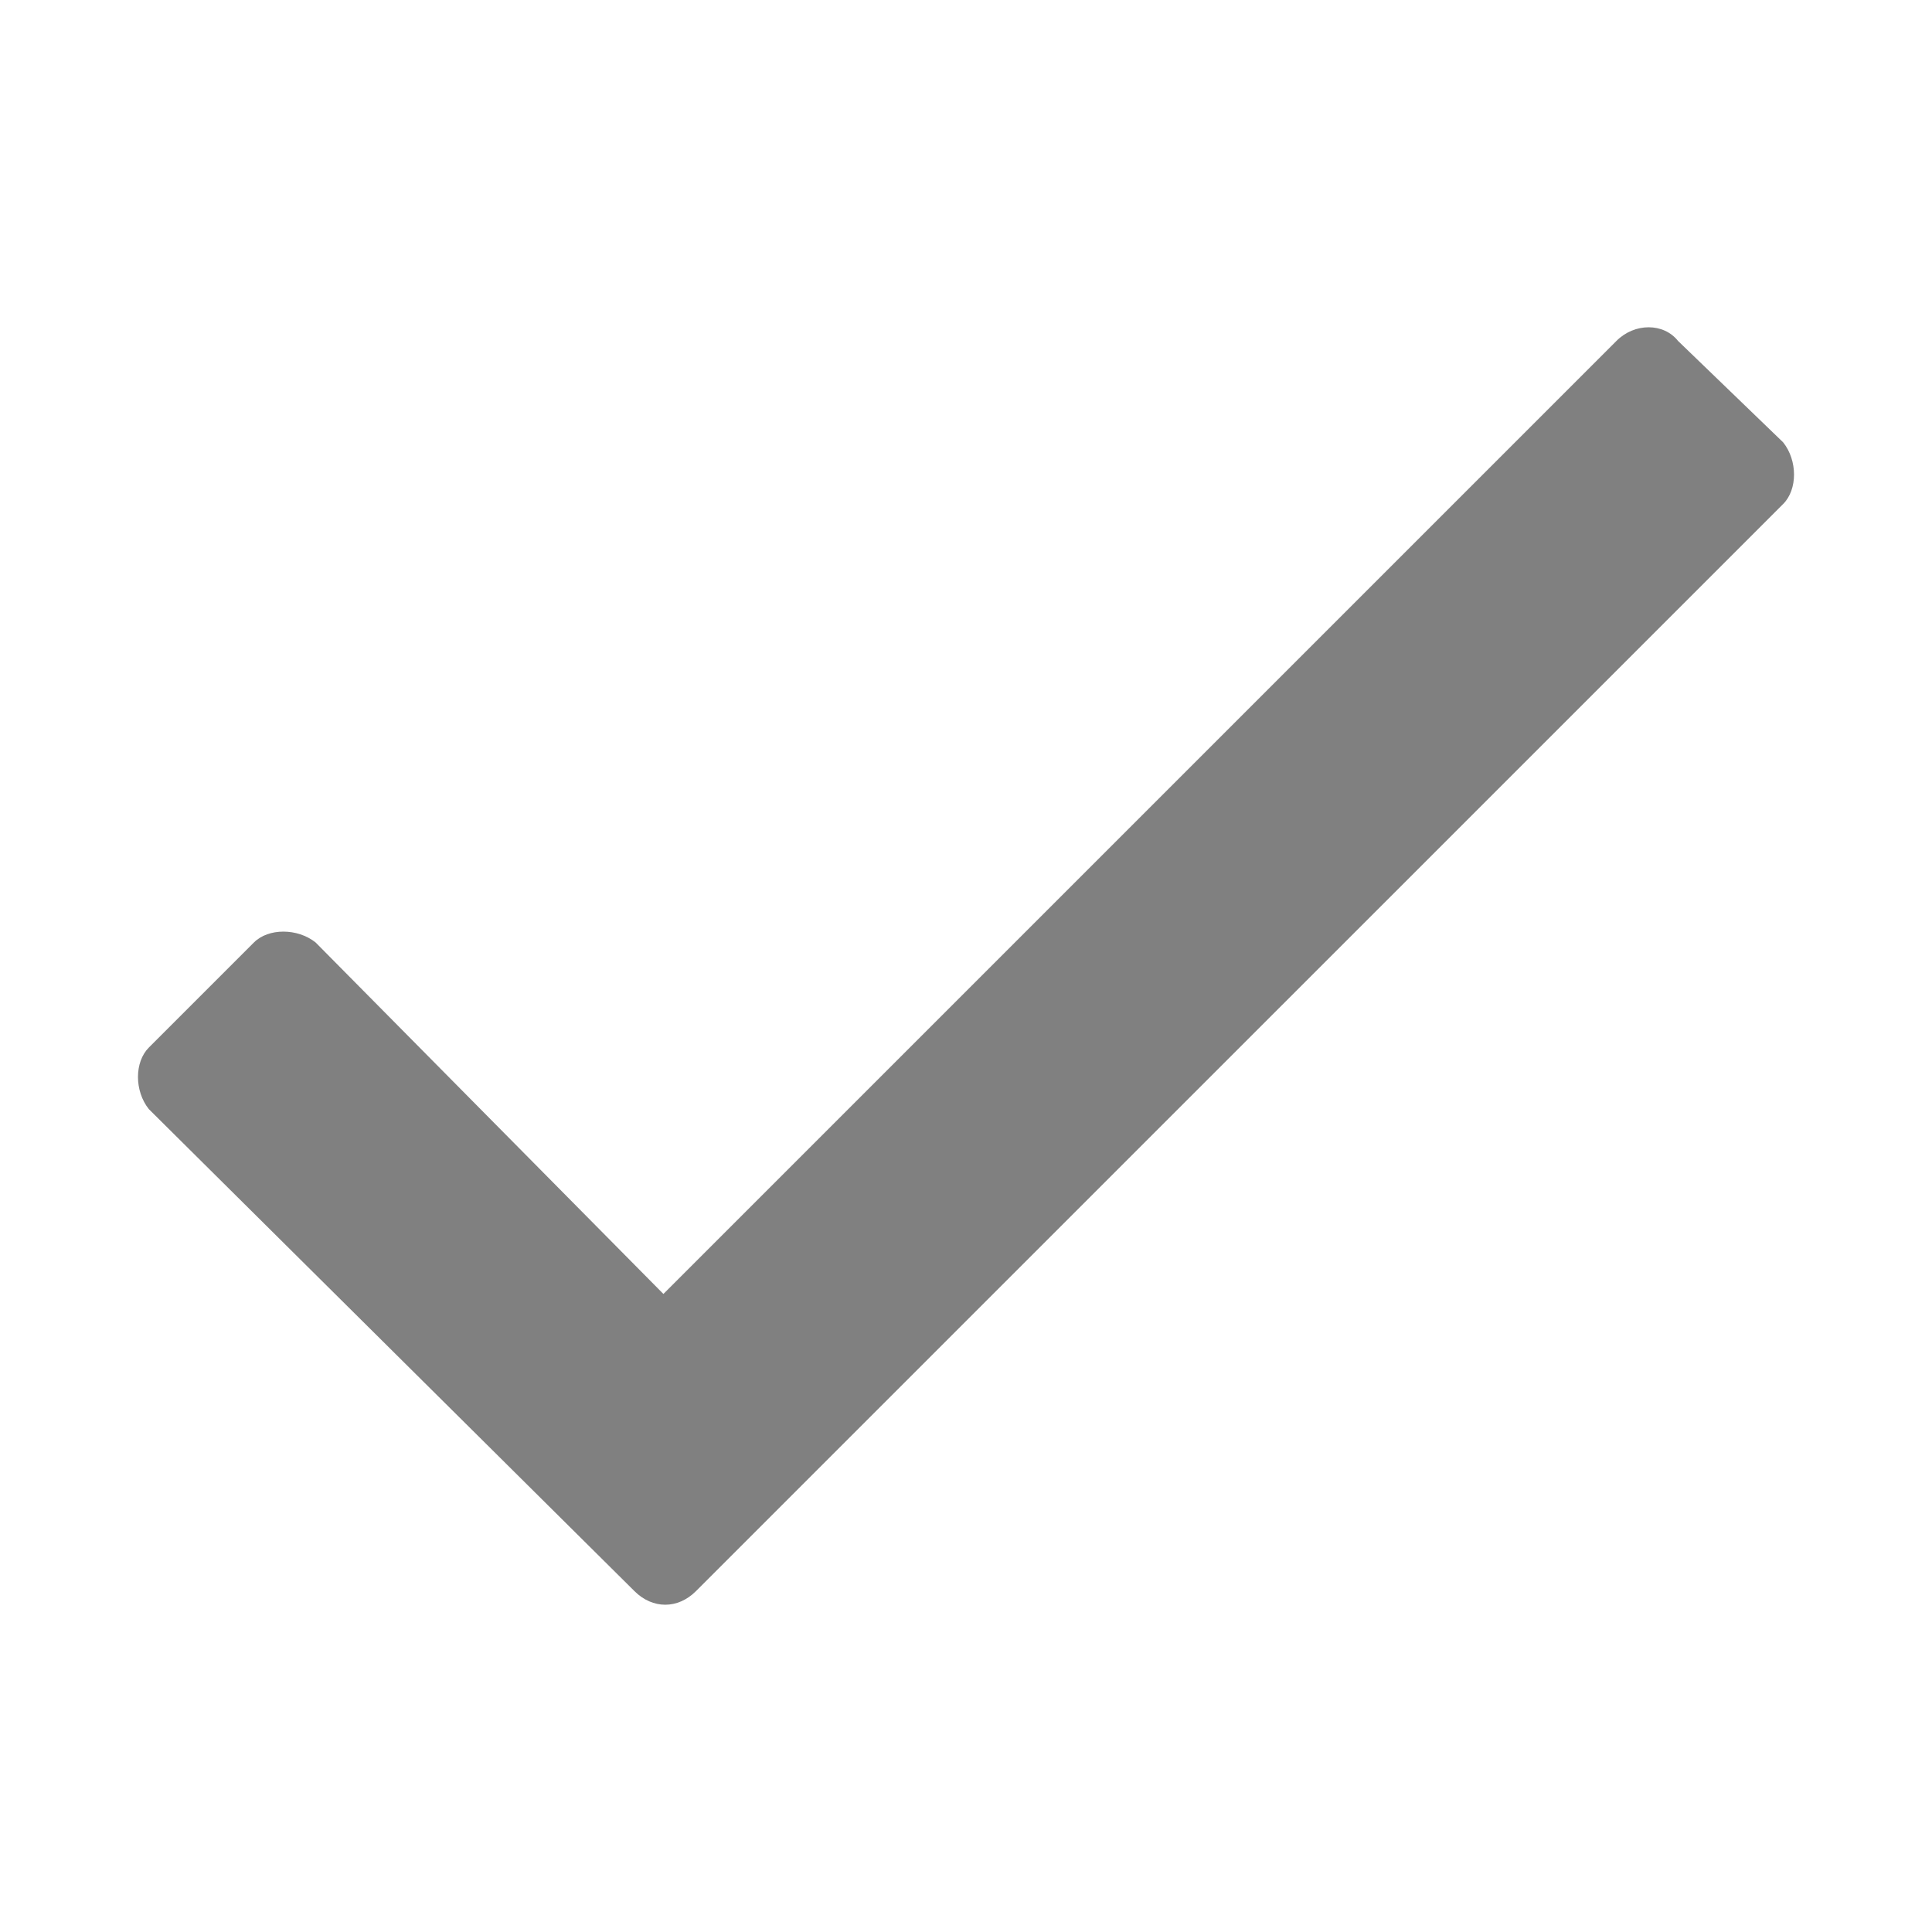
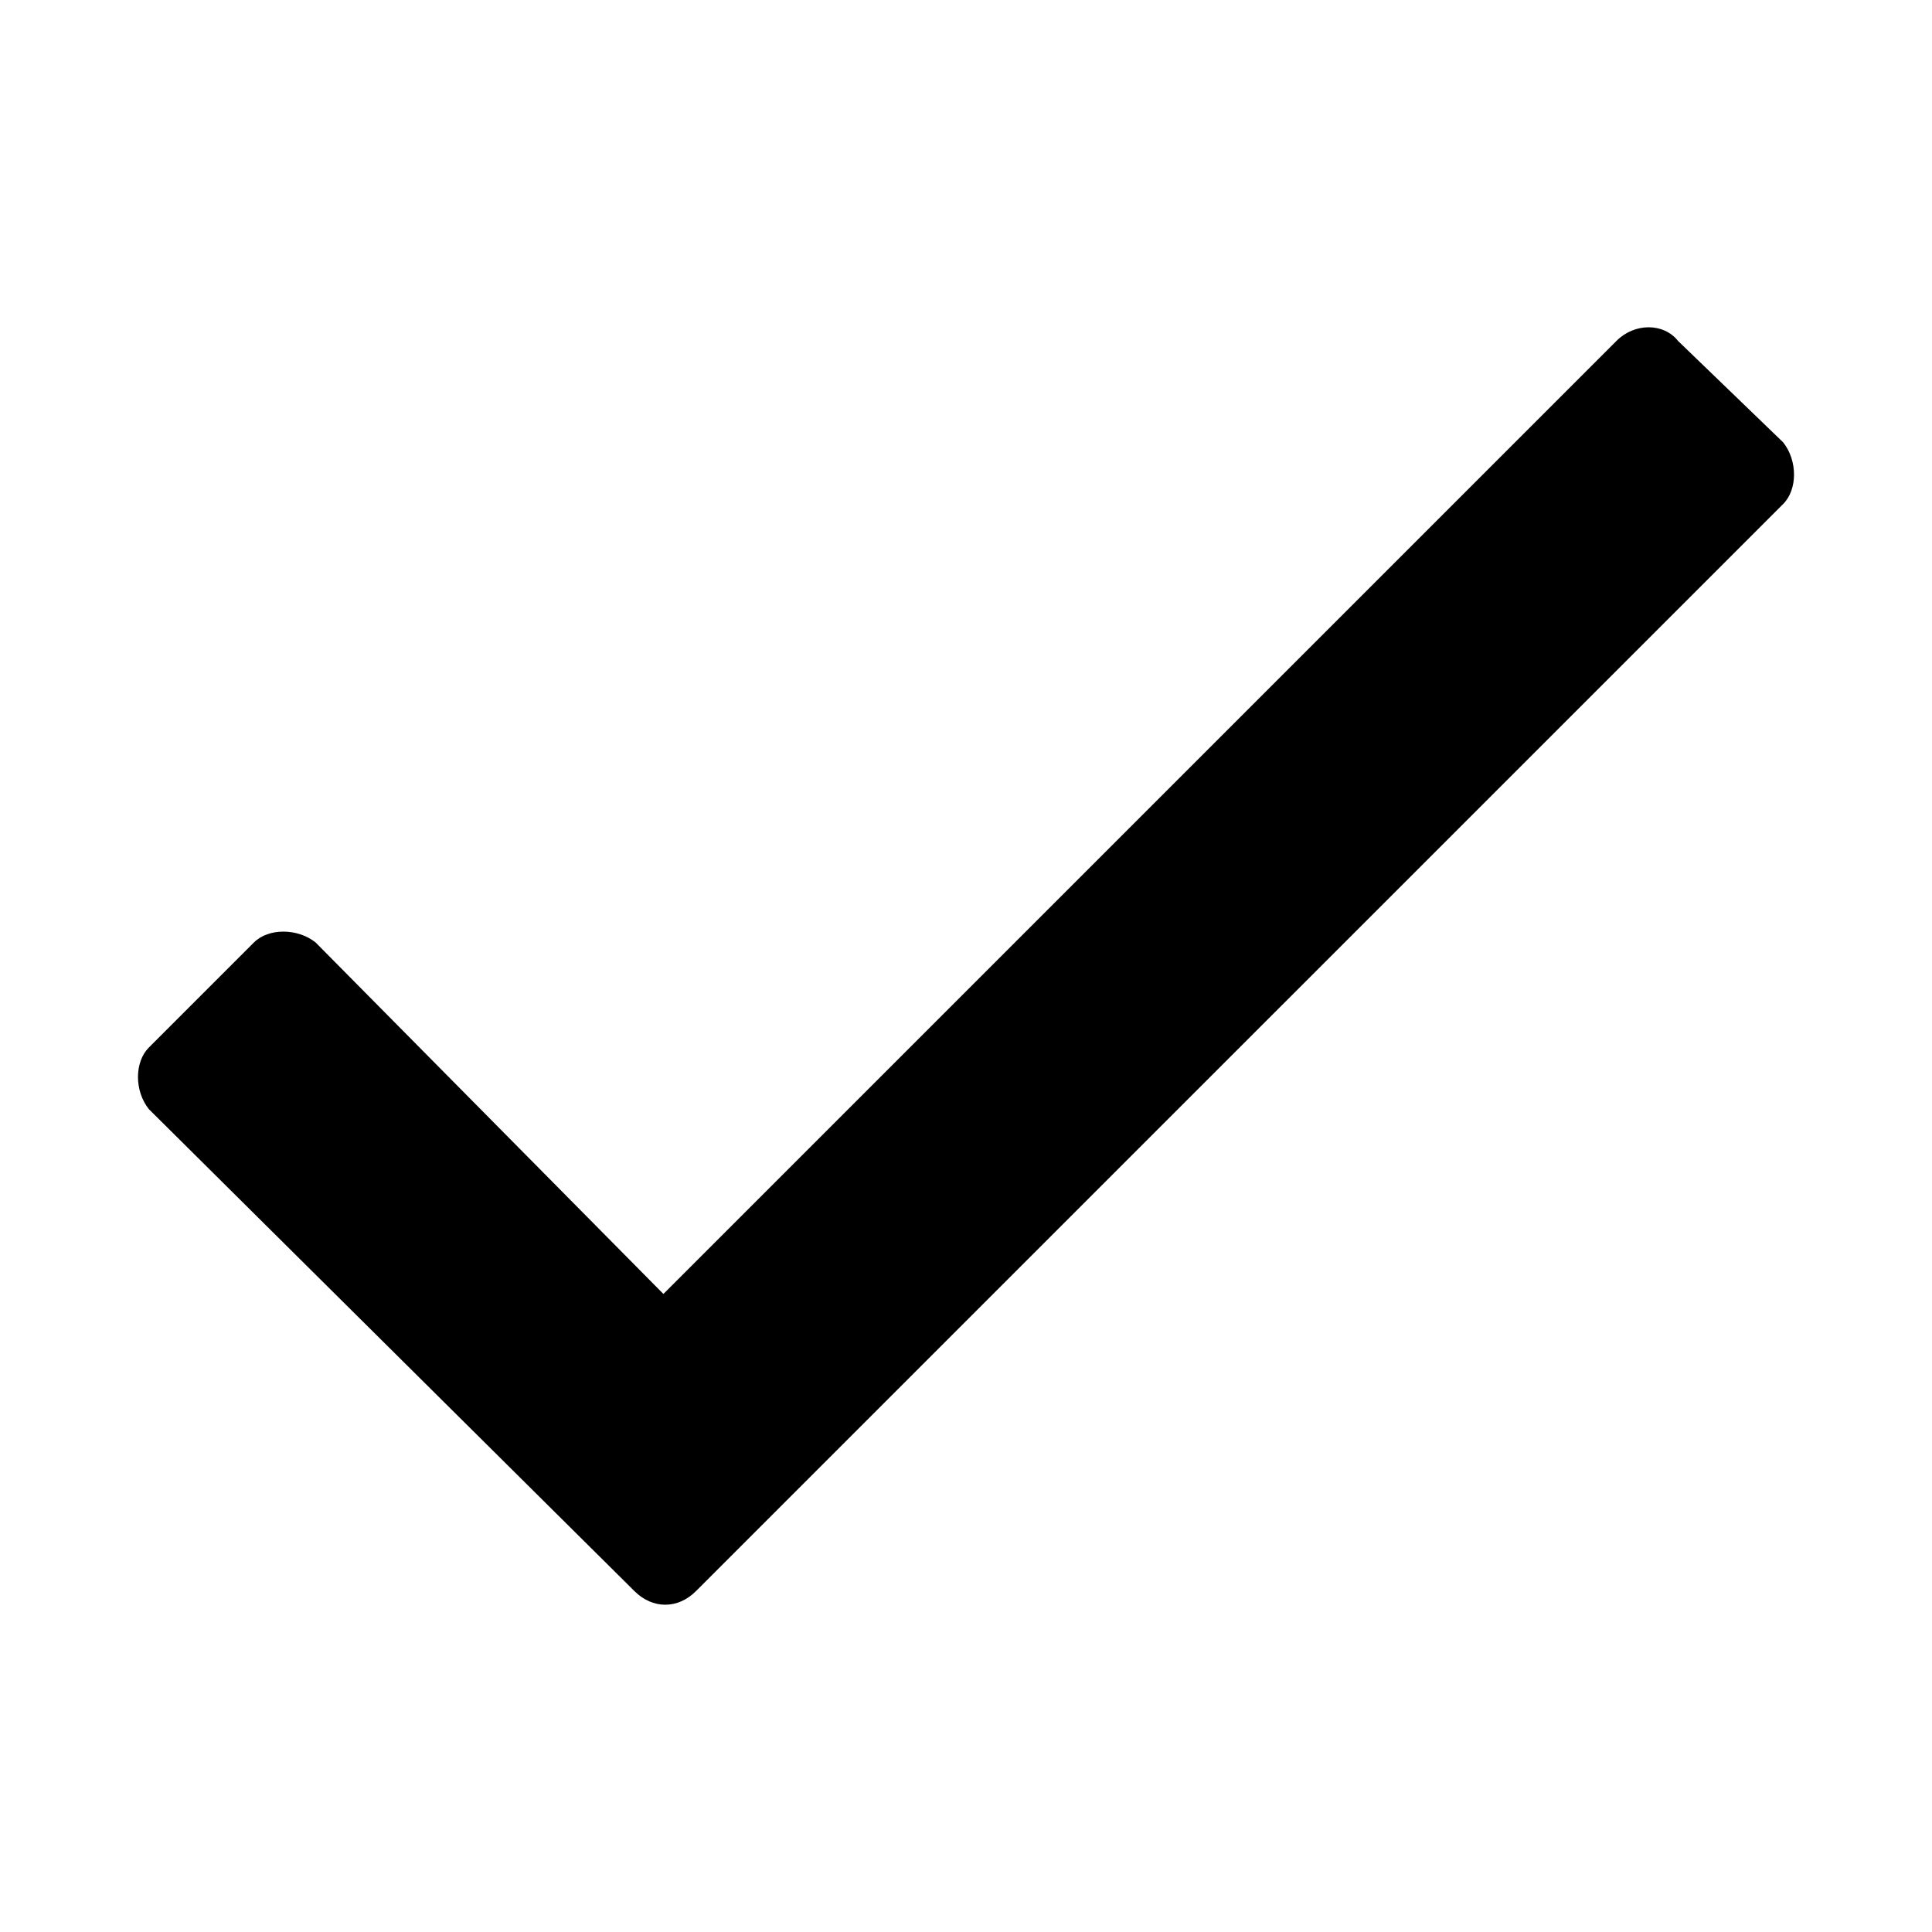
<svg xmlns="http://www.w3.org/2000/svg" width="24" height="24" viewBox="0 0 24 24" fill="none">
-   <path d="M20.08 4.235L8.241 16.074L3.92 11.707C3.694 11.528 3.335 11.528 3.155 11.707L1.849 13.013C1.669 13.193 1.669 13.553 1.849 13.778L7.881 19.765C8.107 19.991 8.421 19.991 8.646 19.765L22.151 6.261C22.331 6.081 22.331 5.721 22.151 5.495L20.845 4.235C20.666 4.009 20.305 4.009 20.08 4.235Z" fill="#808080" />
+   <path d="M20.08 4.235L8.241 16.074L3.92 11.707C3.694 11.528 3.335 11.528 3.155 11.707L1.849 13.013C1.669 13.193 1.669 13.553 1.849 13.778L7.881 19.765C8.107 19.991 8.421 19.991 8.646 19.765L22.151 6.261C22.331 6.081 22.331 5.721 22.151 5.495L20.845 4.235C20.666 4.009 20.305 4.009 20.08 4.235Z" fill="#000000" />
</svg>
